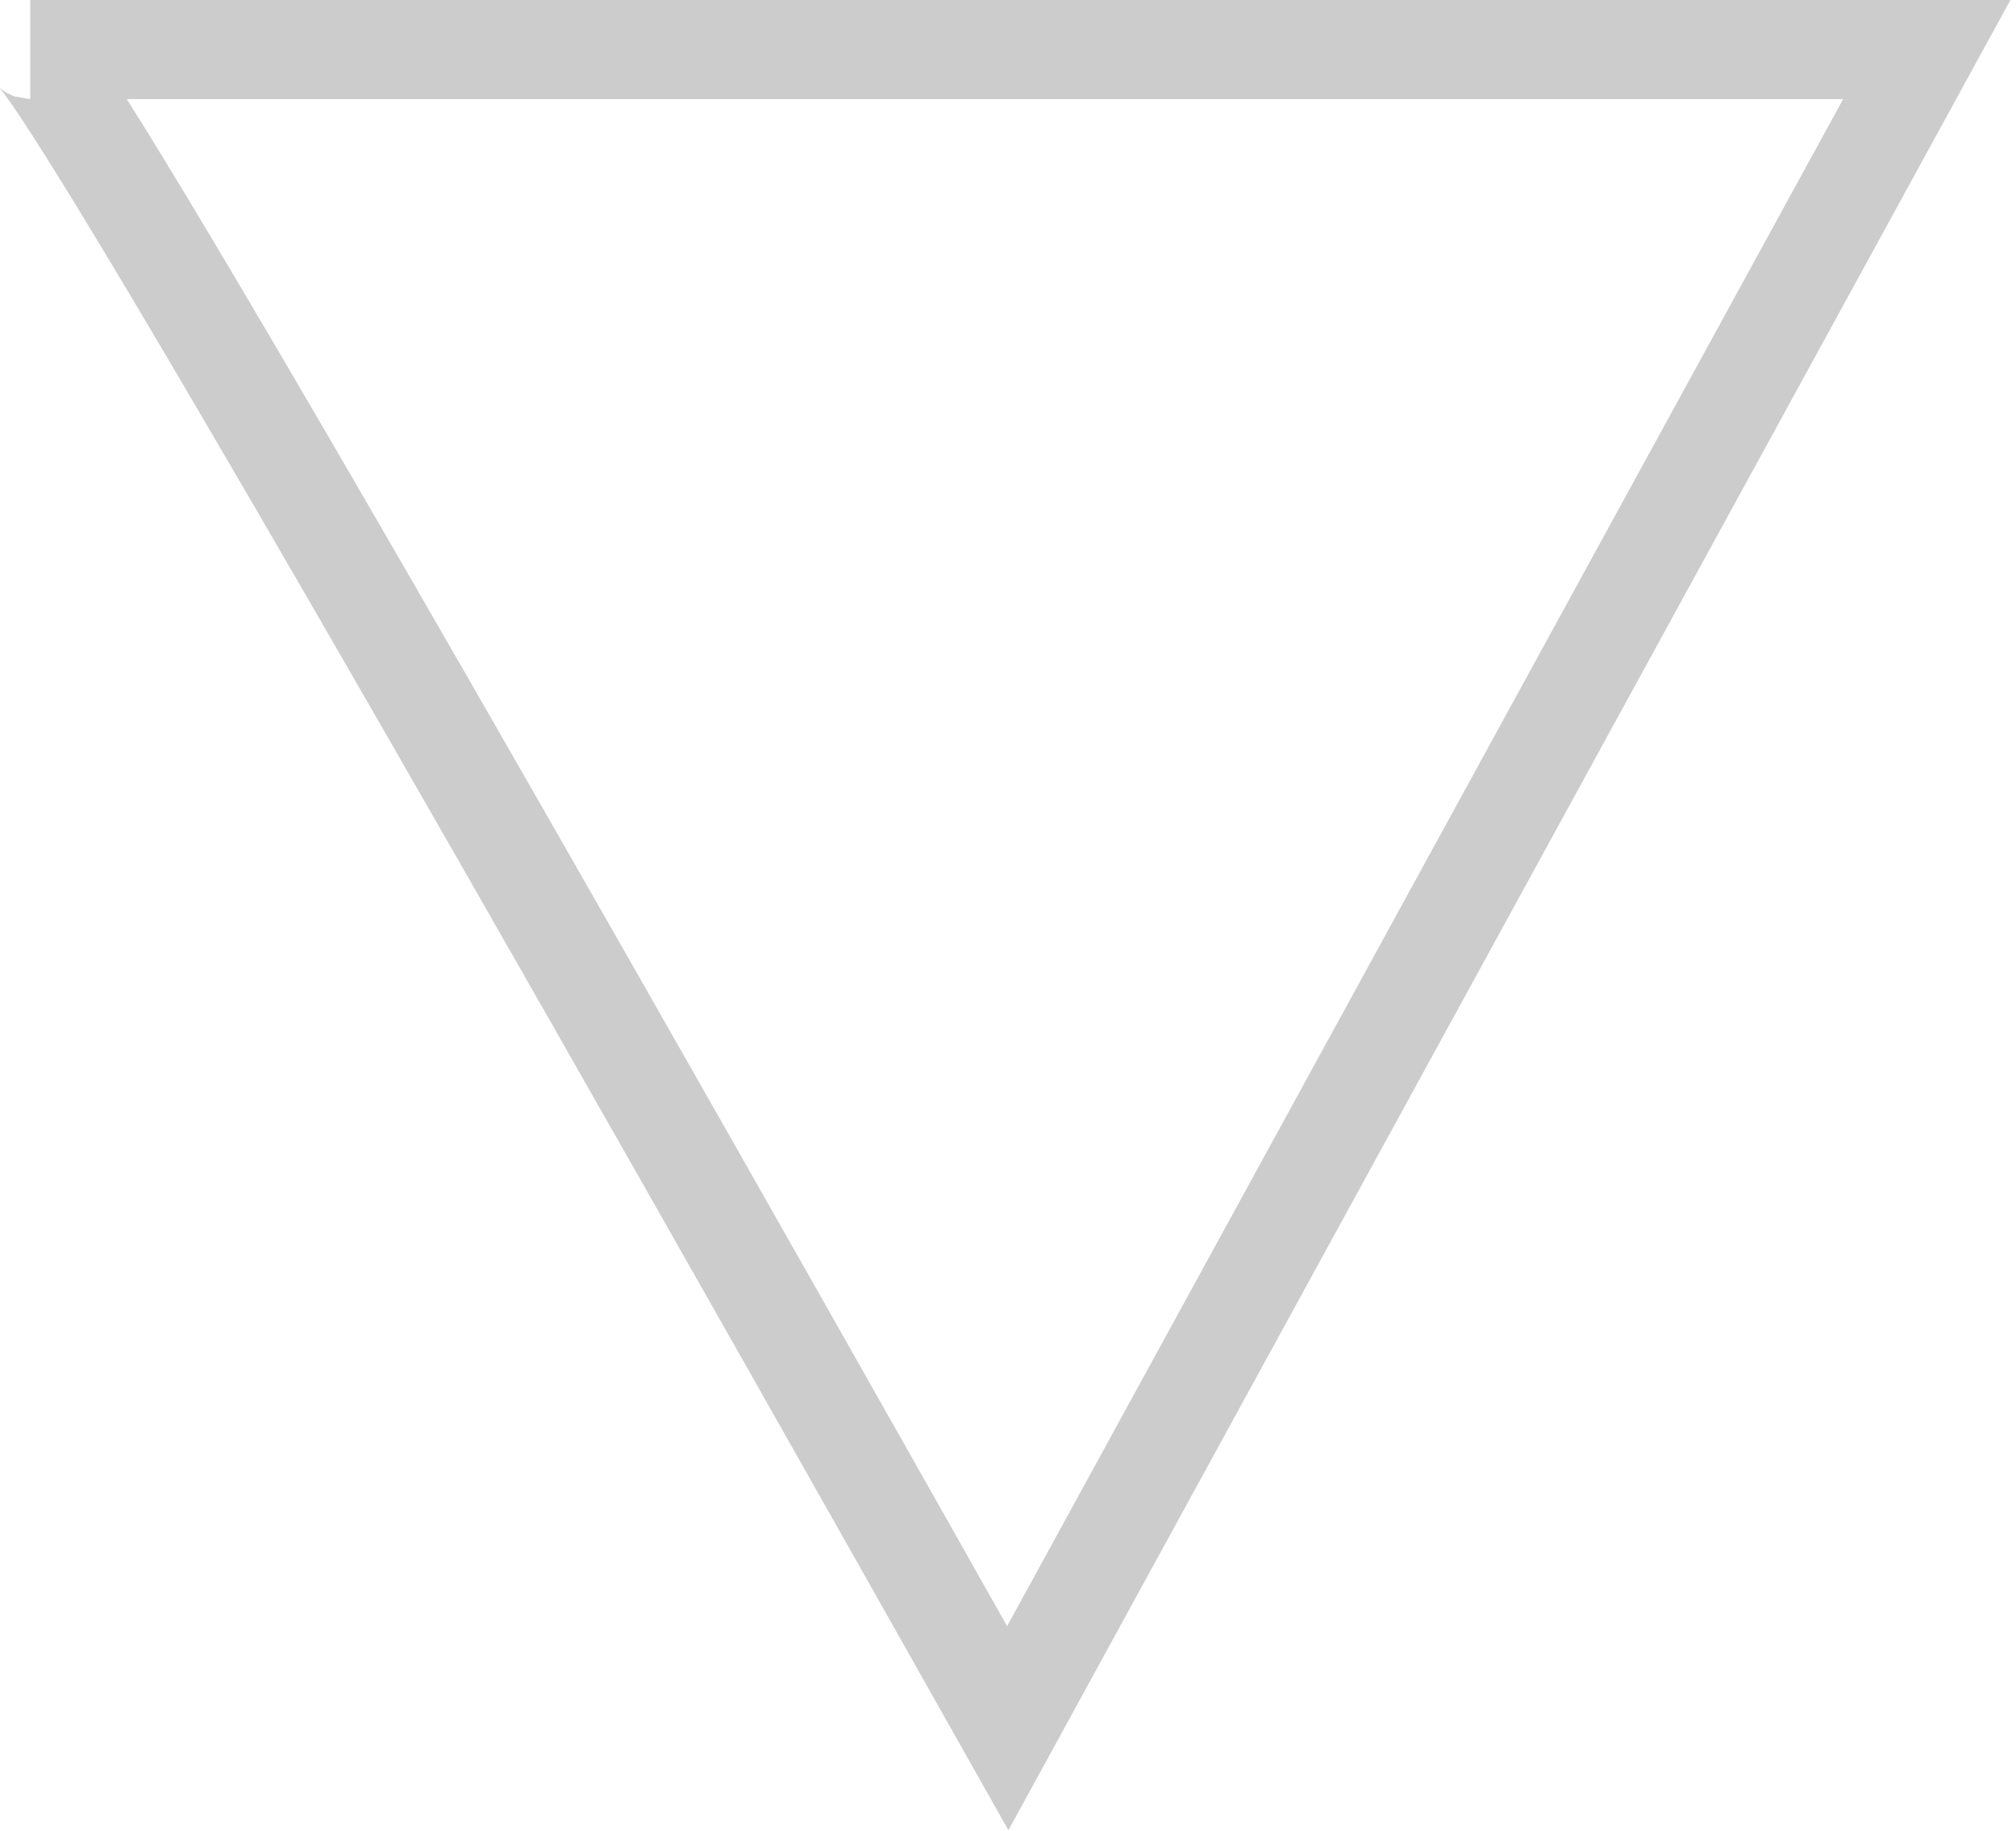
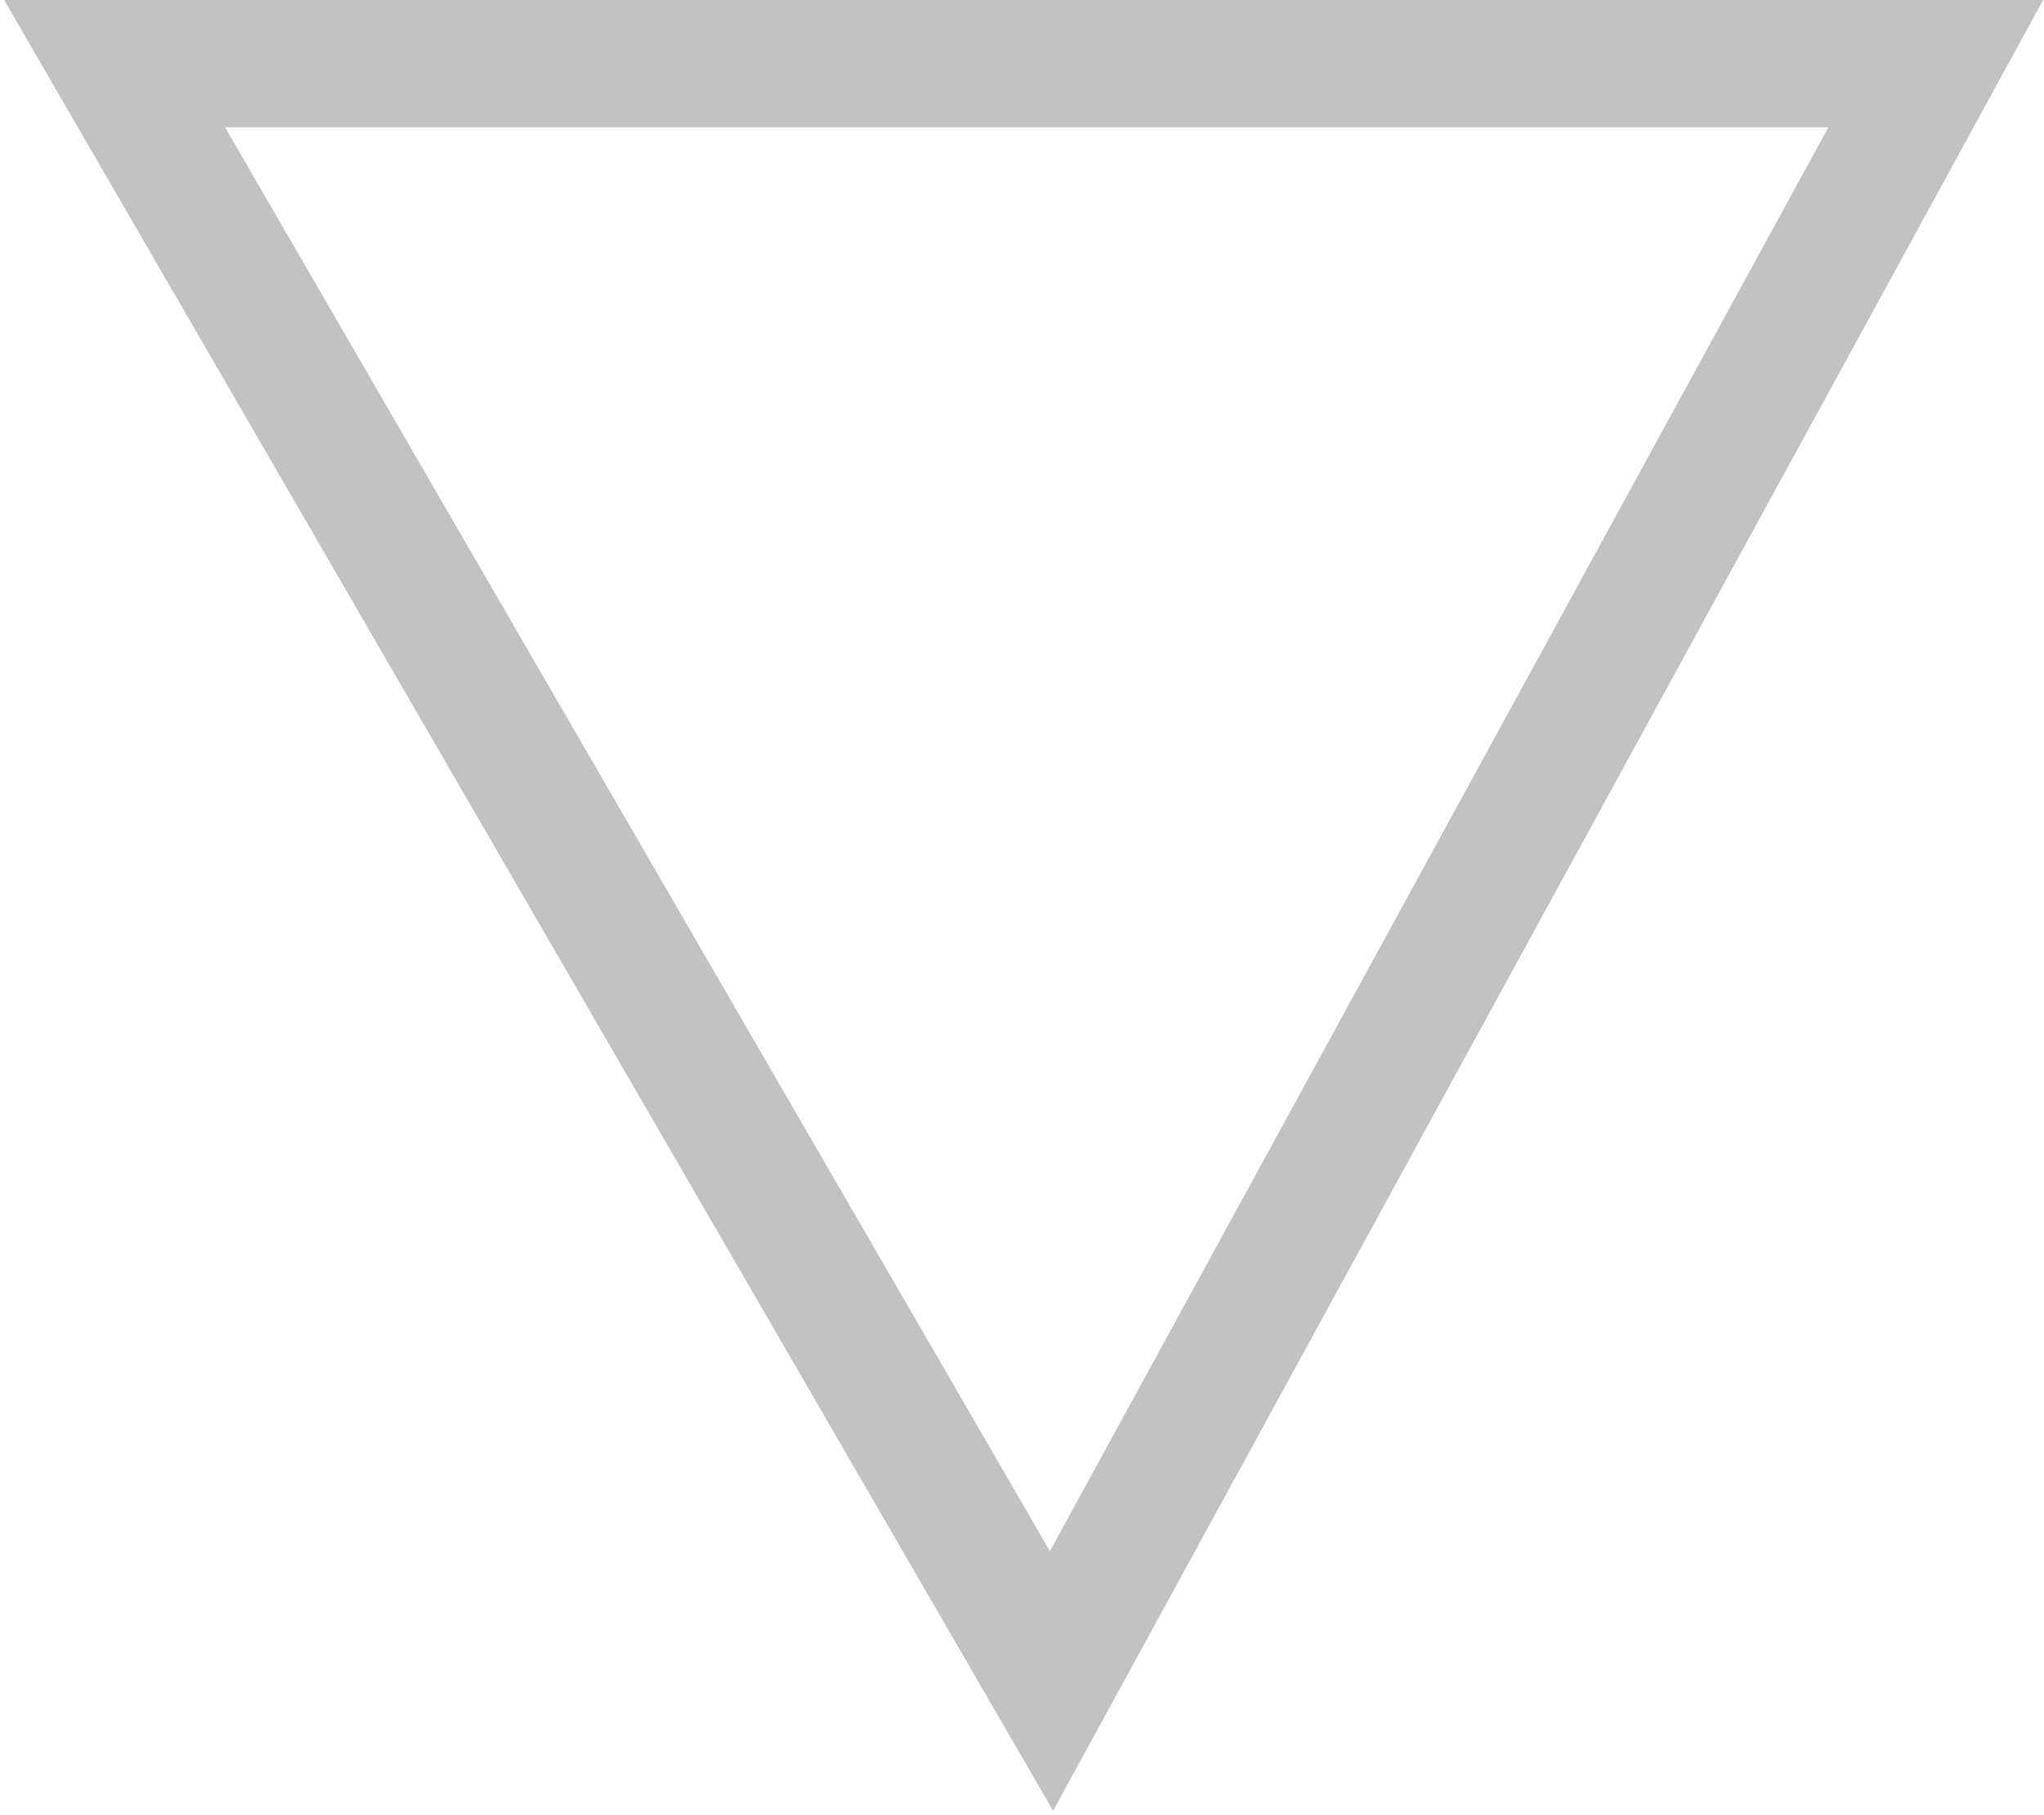
- <svg xmlns="http://www.w3.org/2000/svg" width="305" height="277">
-   <path fill="none" stroke="#000" stroke-width="15" d="M291.5 7.5H4.574c3.119 0 52.416 84.667 147.892 254L291.5 7.5z" opacity=".2" />
+ <svg xmlns="http://www.w3.org/2000/svg" width="321" height="285" viewBox="0 0 321 285" fill="none">
+   <path d="M165.133 264L18 10H304L165.133 264Z" stroke="black" stroke-opacity="0.24" stroke-width="20" />
</svg>
